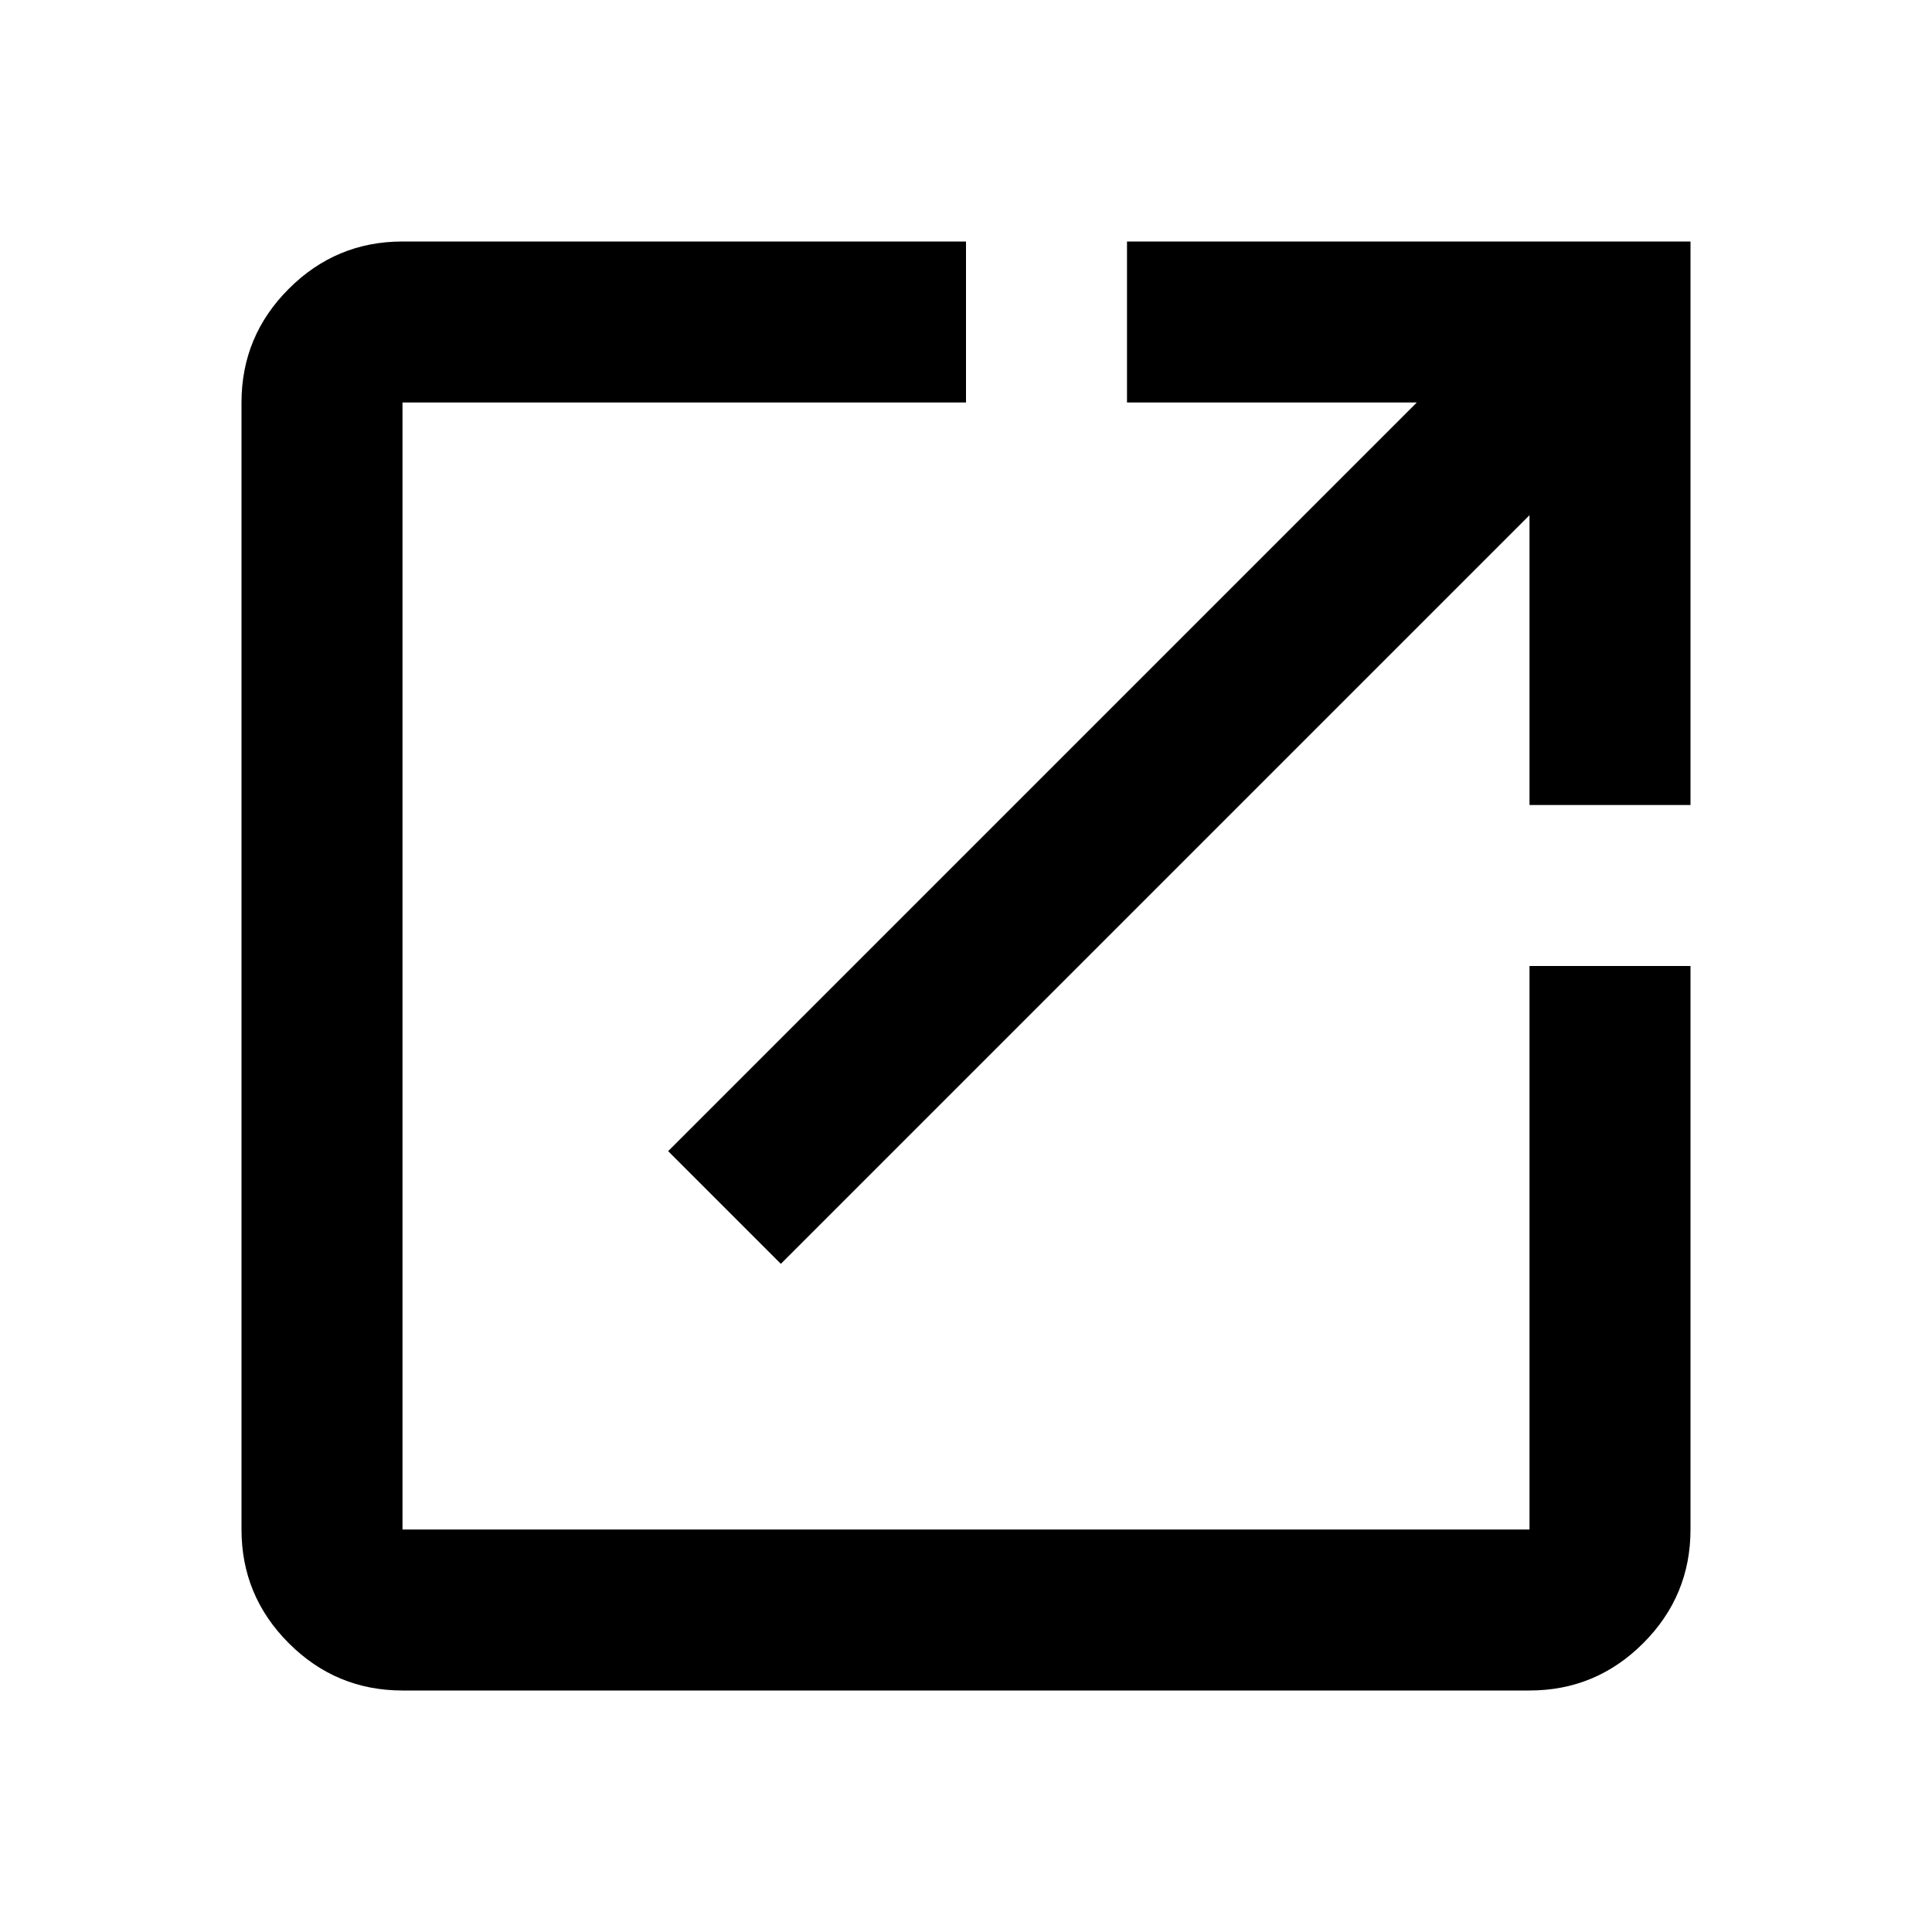
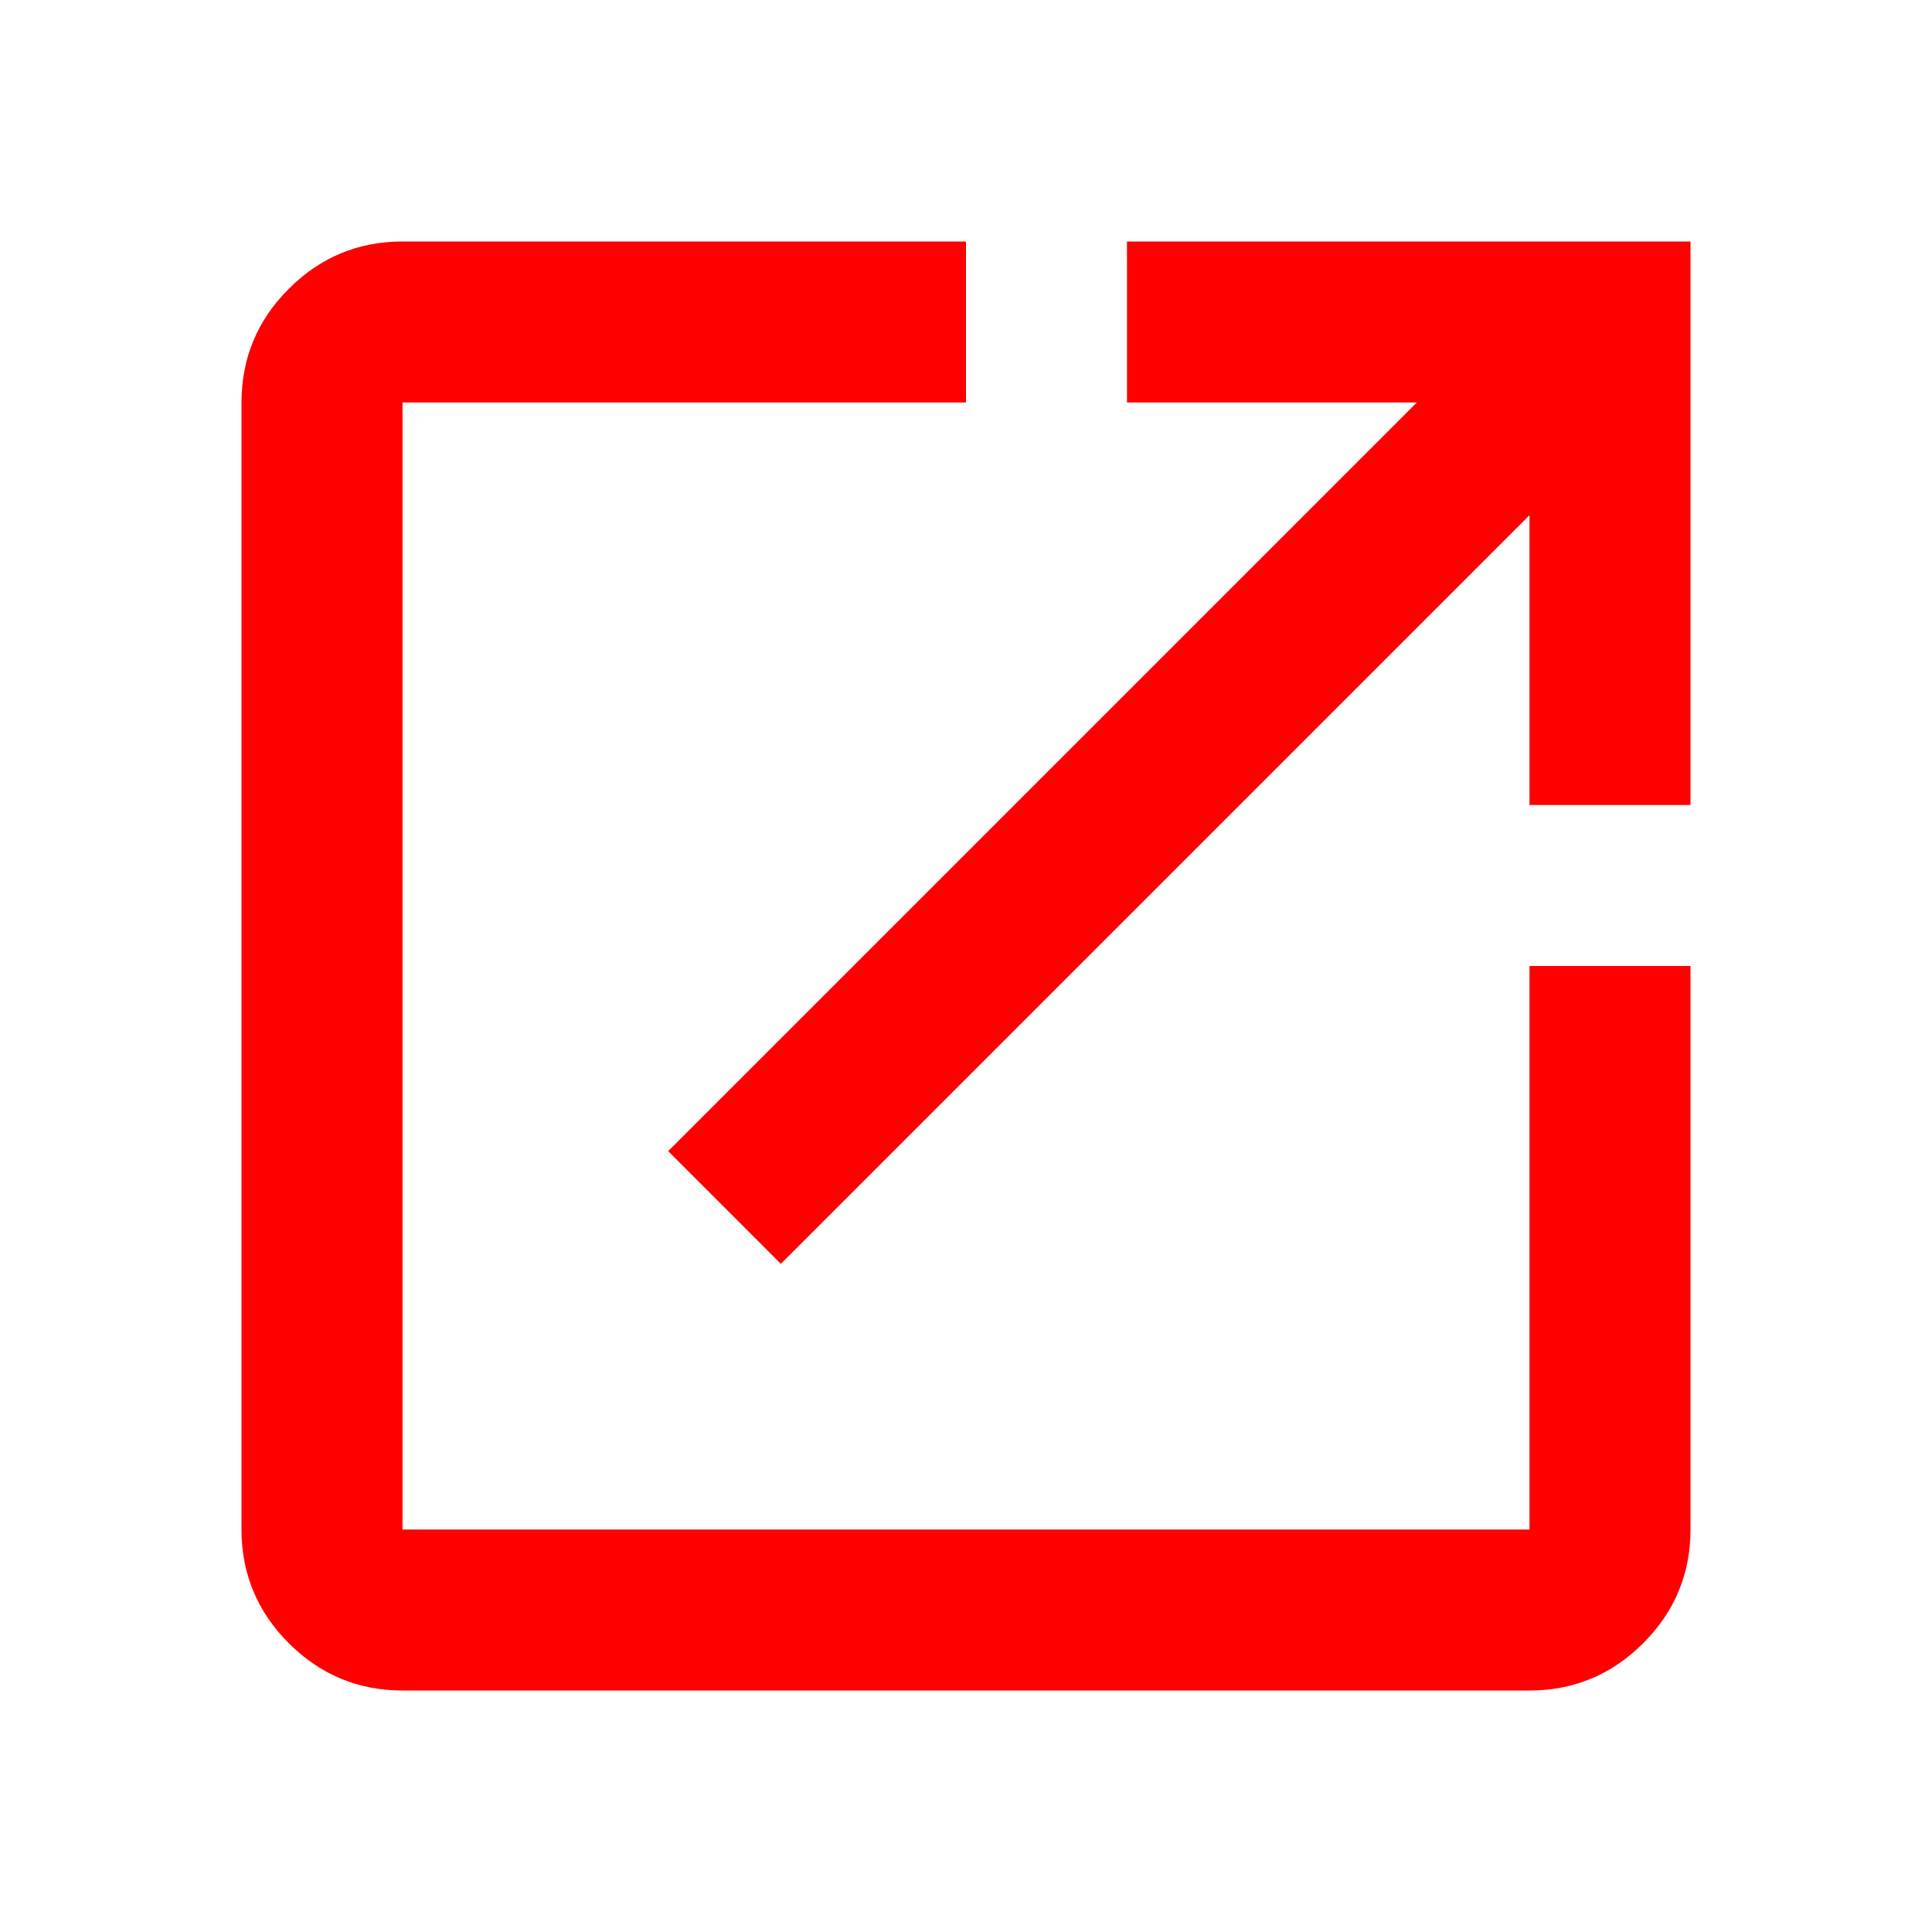
<svg xmlns="http://www.w3.org/2000/svg" height="24" viewBox="0 -960 960 960" width="24">
-   <path d="M200-120q-33 0-56.5-23.5T120-200v-560q0-33 23.5-56.5T200-840h280v80H200v560h560v-280h80v280q0 33-23.5 56.5T760-120H200Zm188-212-56-56 372-372H560v-80h280v280h-80v-144L388-332Z" />
+   <path fill="red" d="M200-120q-33 0-56.5-23.5T120-200v-560q0-33 23.5-56.5T200-840h280v80H200v560h560v-280h80v280q0 33-23.5 56.5T760-120H200Zm188-212-56-56 372-372H560v-80h280v280h-80v-144L388-332Z" />
</svg>
